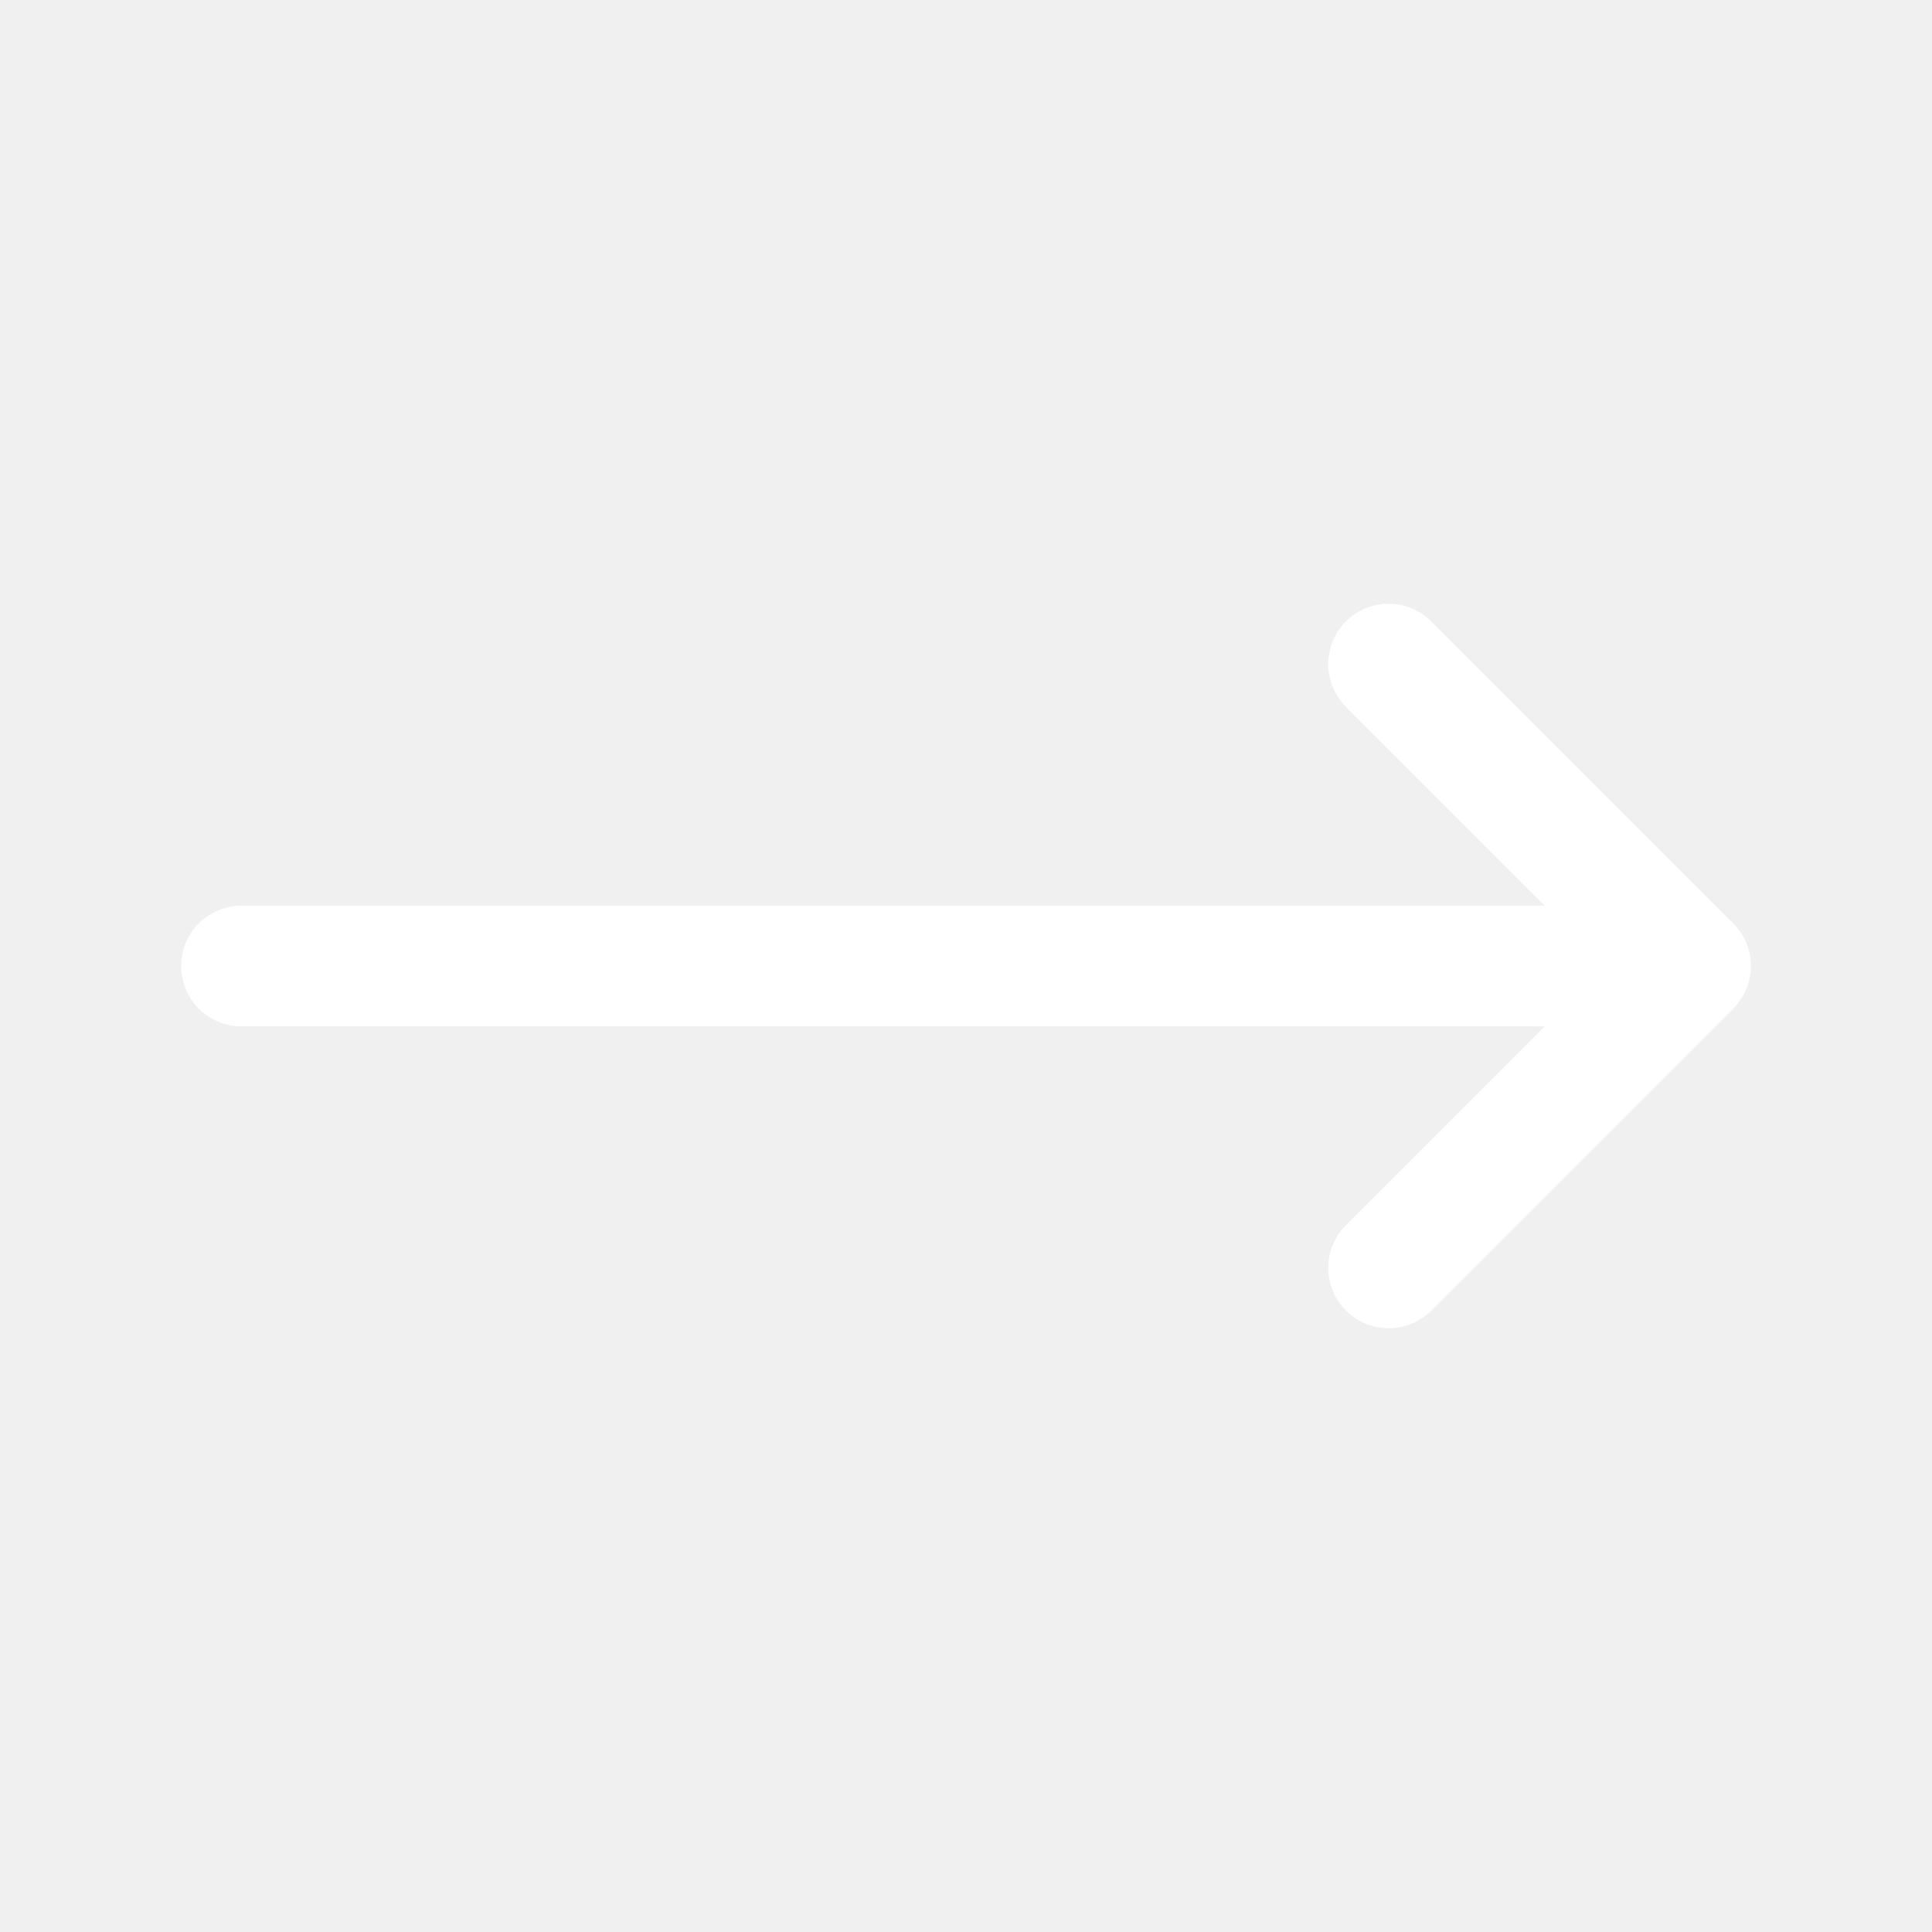
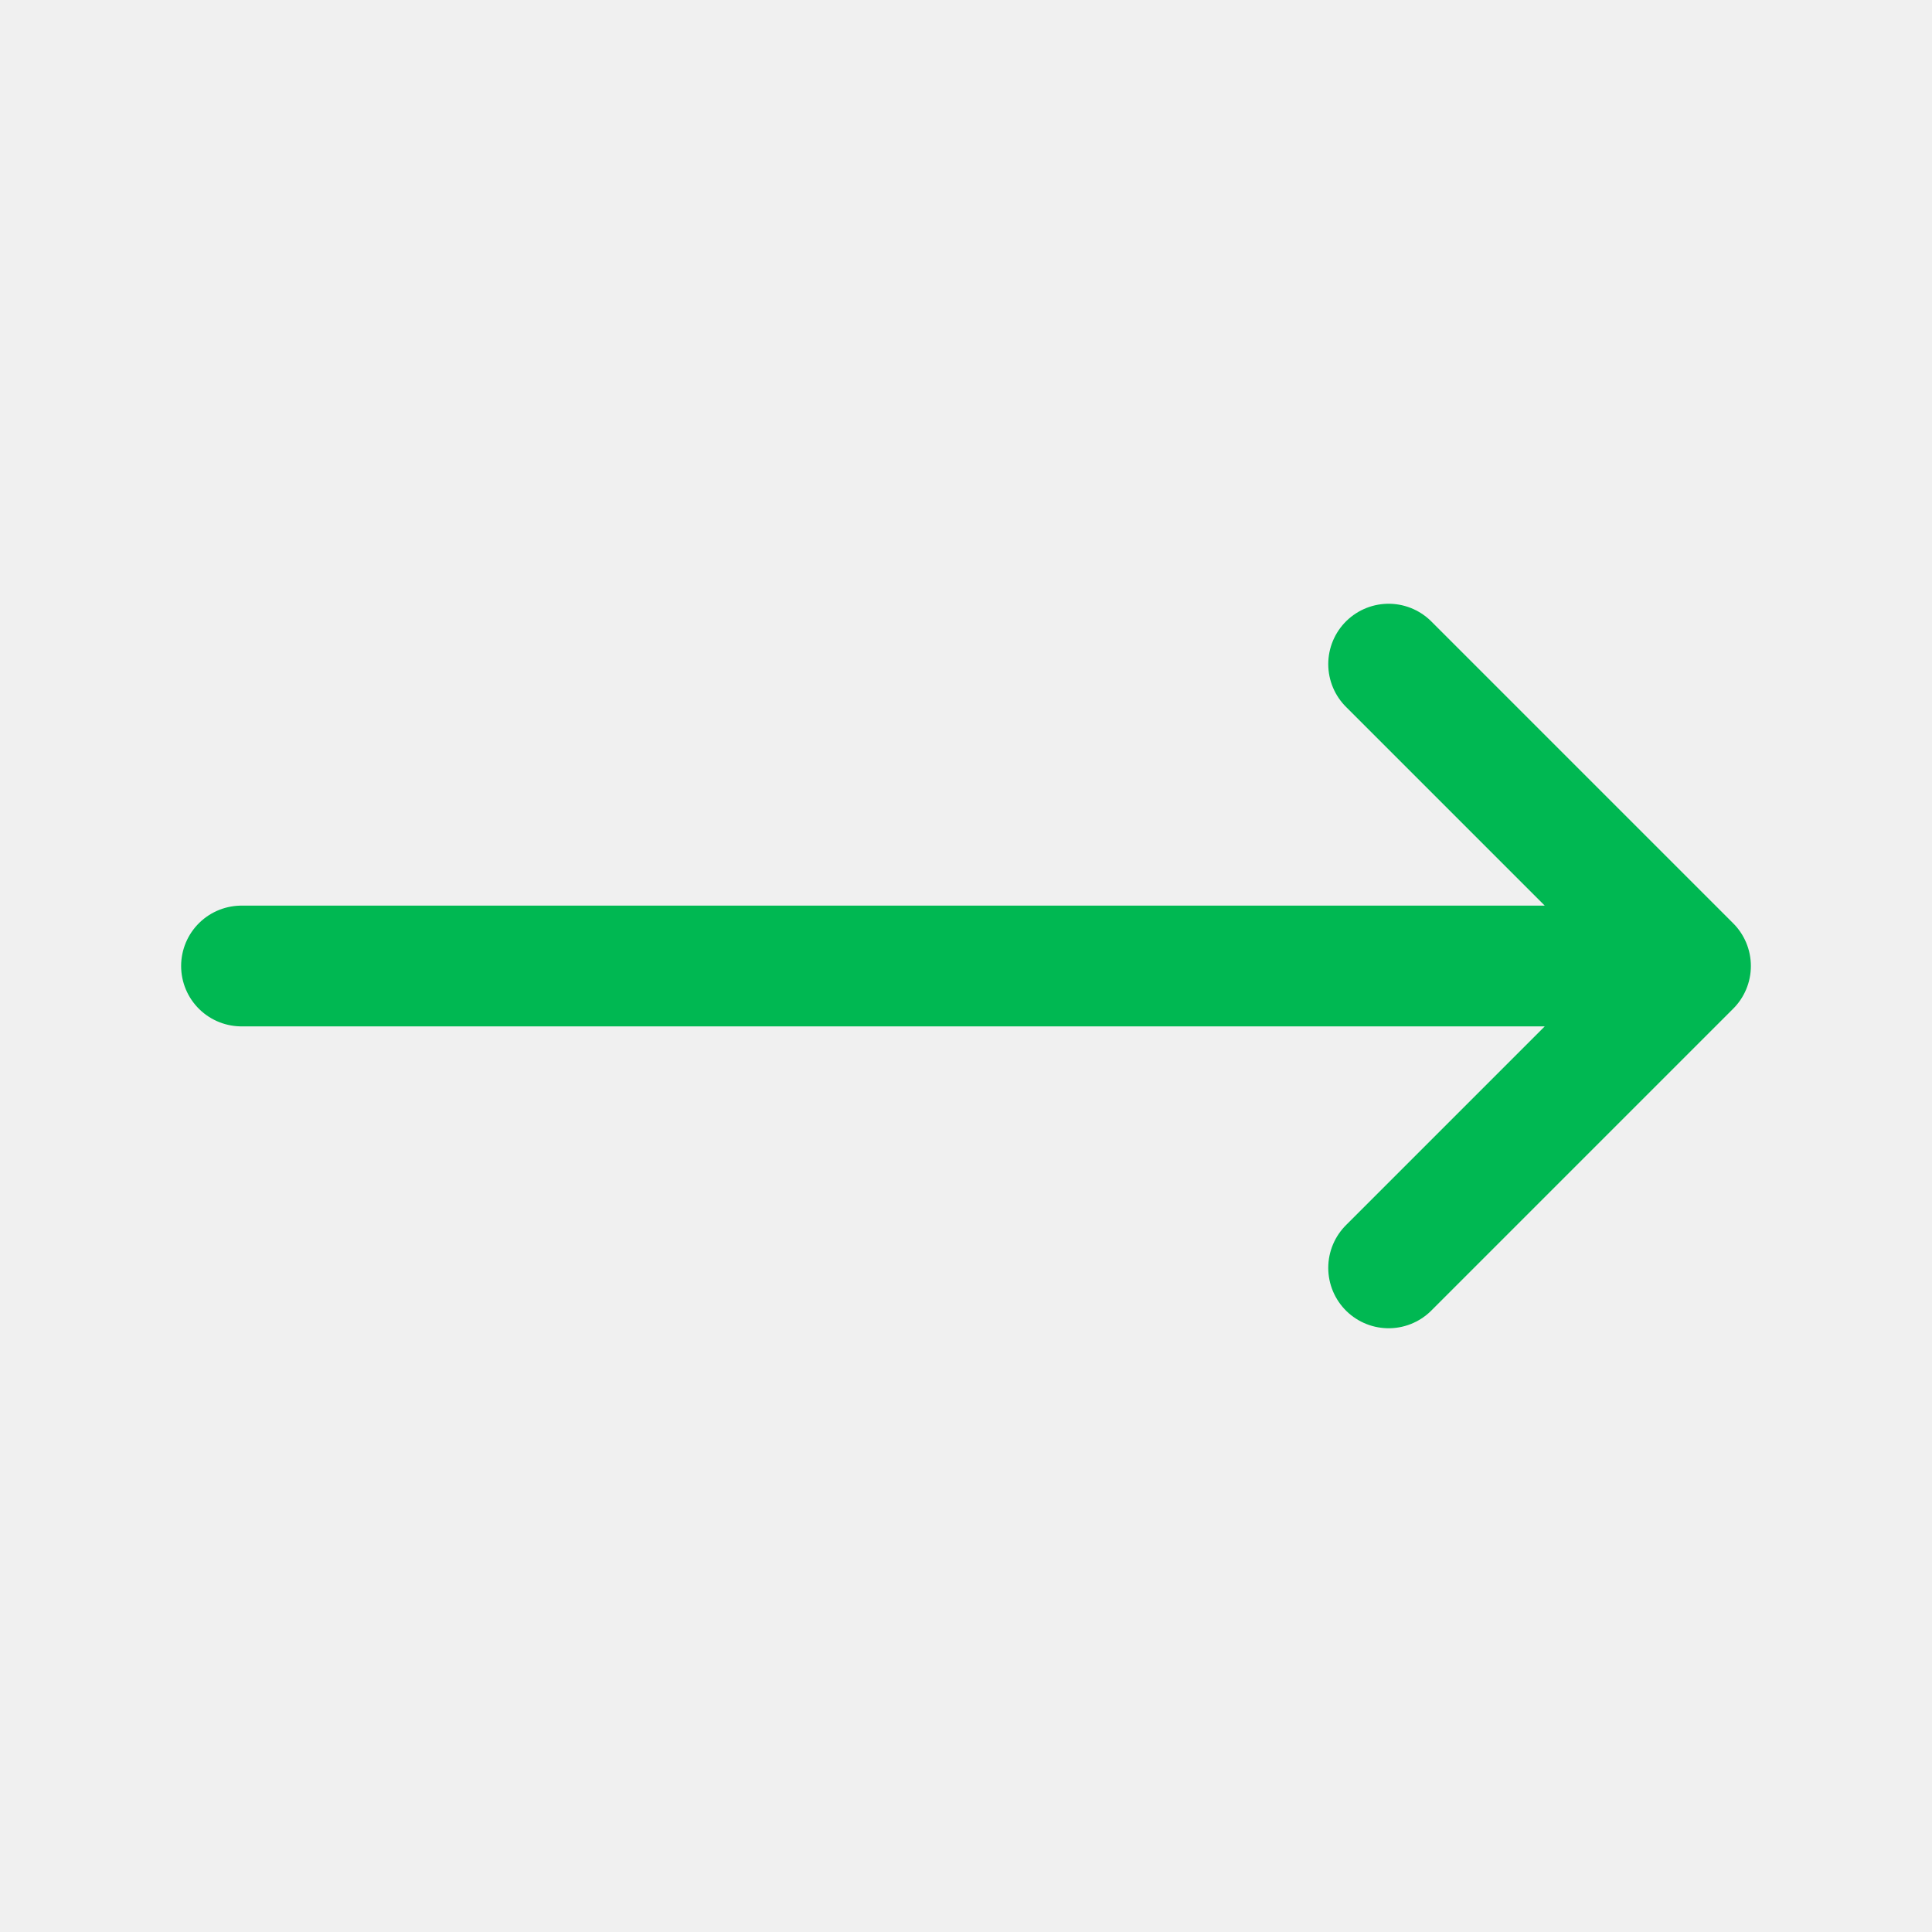
- <svg xmlns="http://www.w3.org/2000/svg" width="24" height="24" viewBox="0 0 24 24" fill="none">
-   <path d="M17.25 8.25L21 12M21 12L17.25 15.75M21 12H3" stroke="white" stroke-width="1.5" stroke-linecap="round" stroke-linejoin="round" />
+ <svg xmlns="http://www.w3.org/2000/svg" width="24" height="24" viewBox="0 0 24 24" fill="#00B852">
+   <path d="M17.25 8.25L21 12M21 12L17.25 15.75M21 12H3" stroke="#00B852" stroke-width="1.5" stroke-linecap="round" stroke-linejoin="round" />
</svg>
